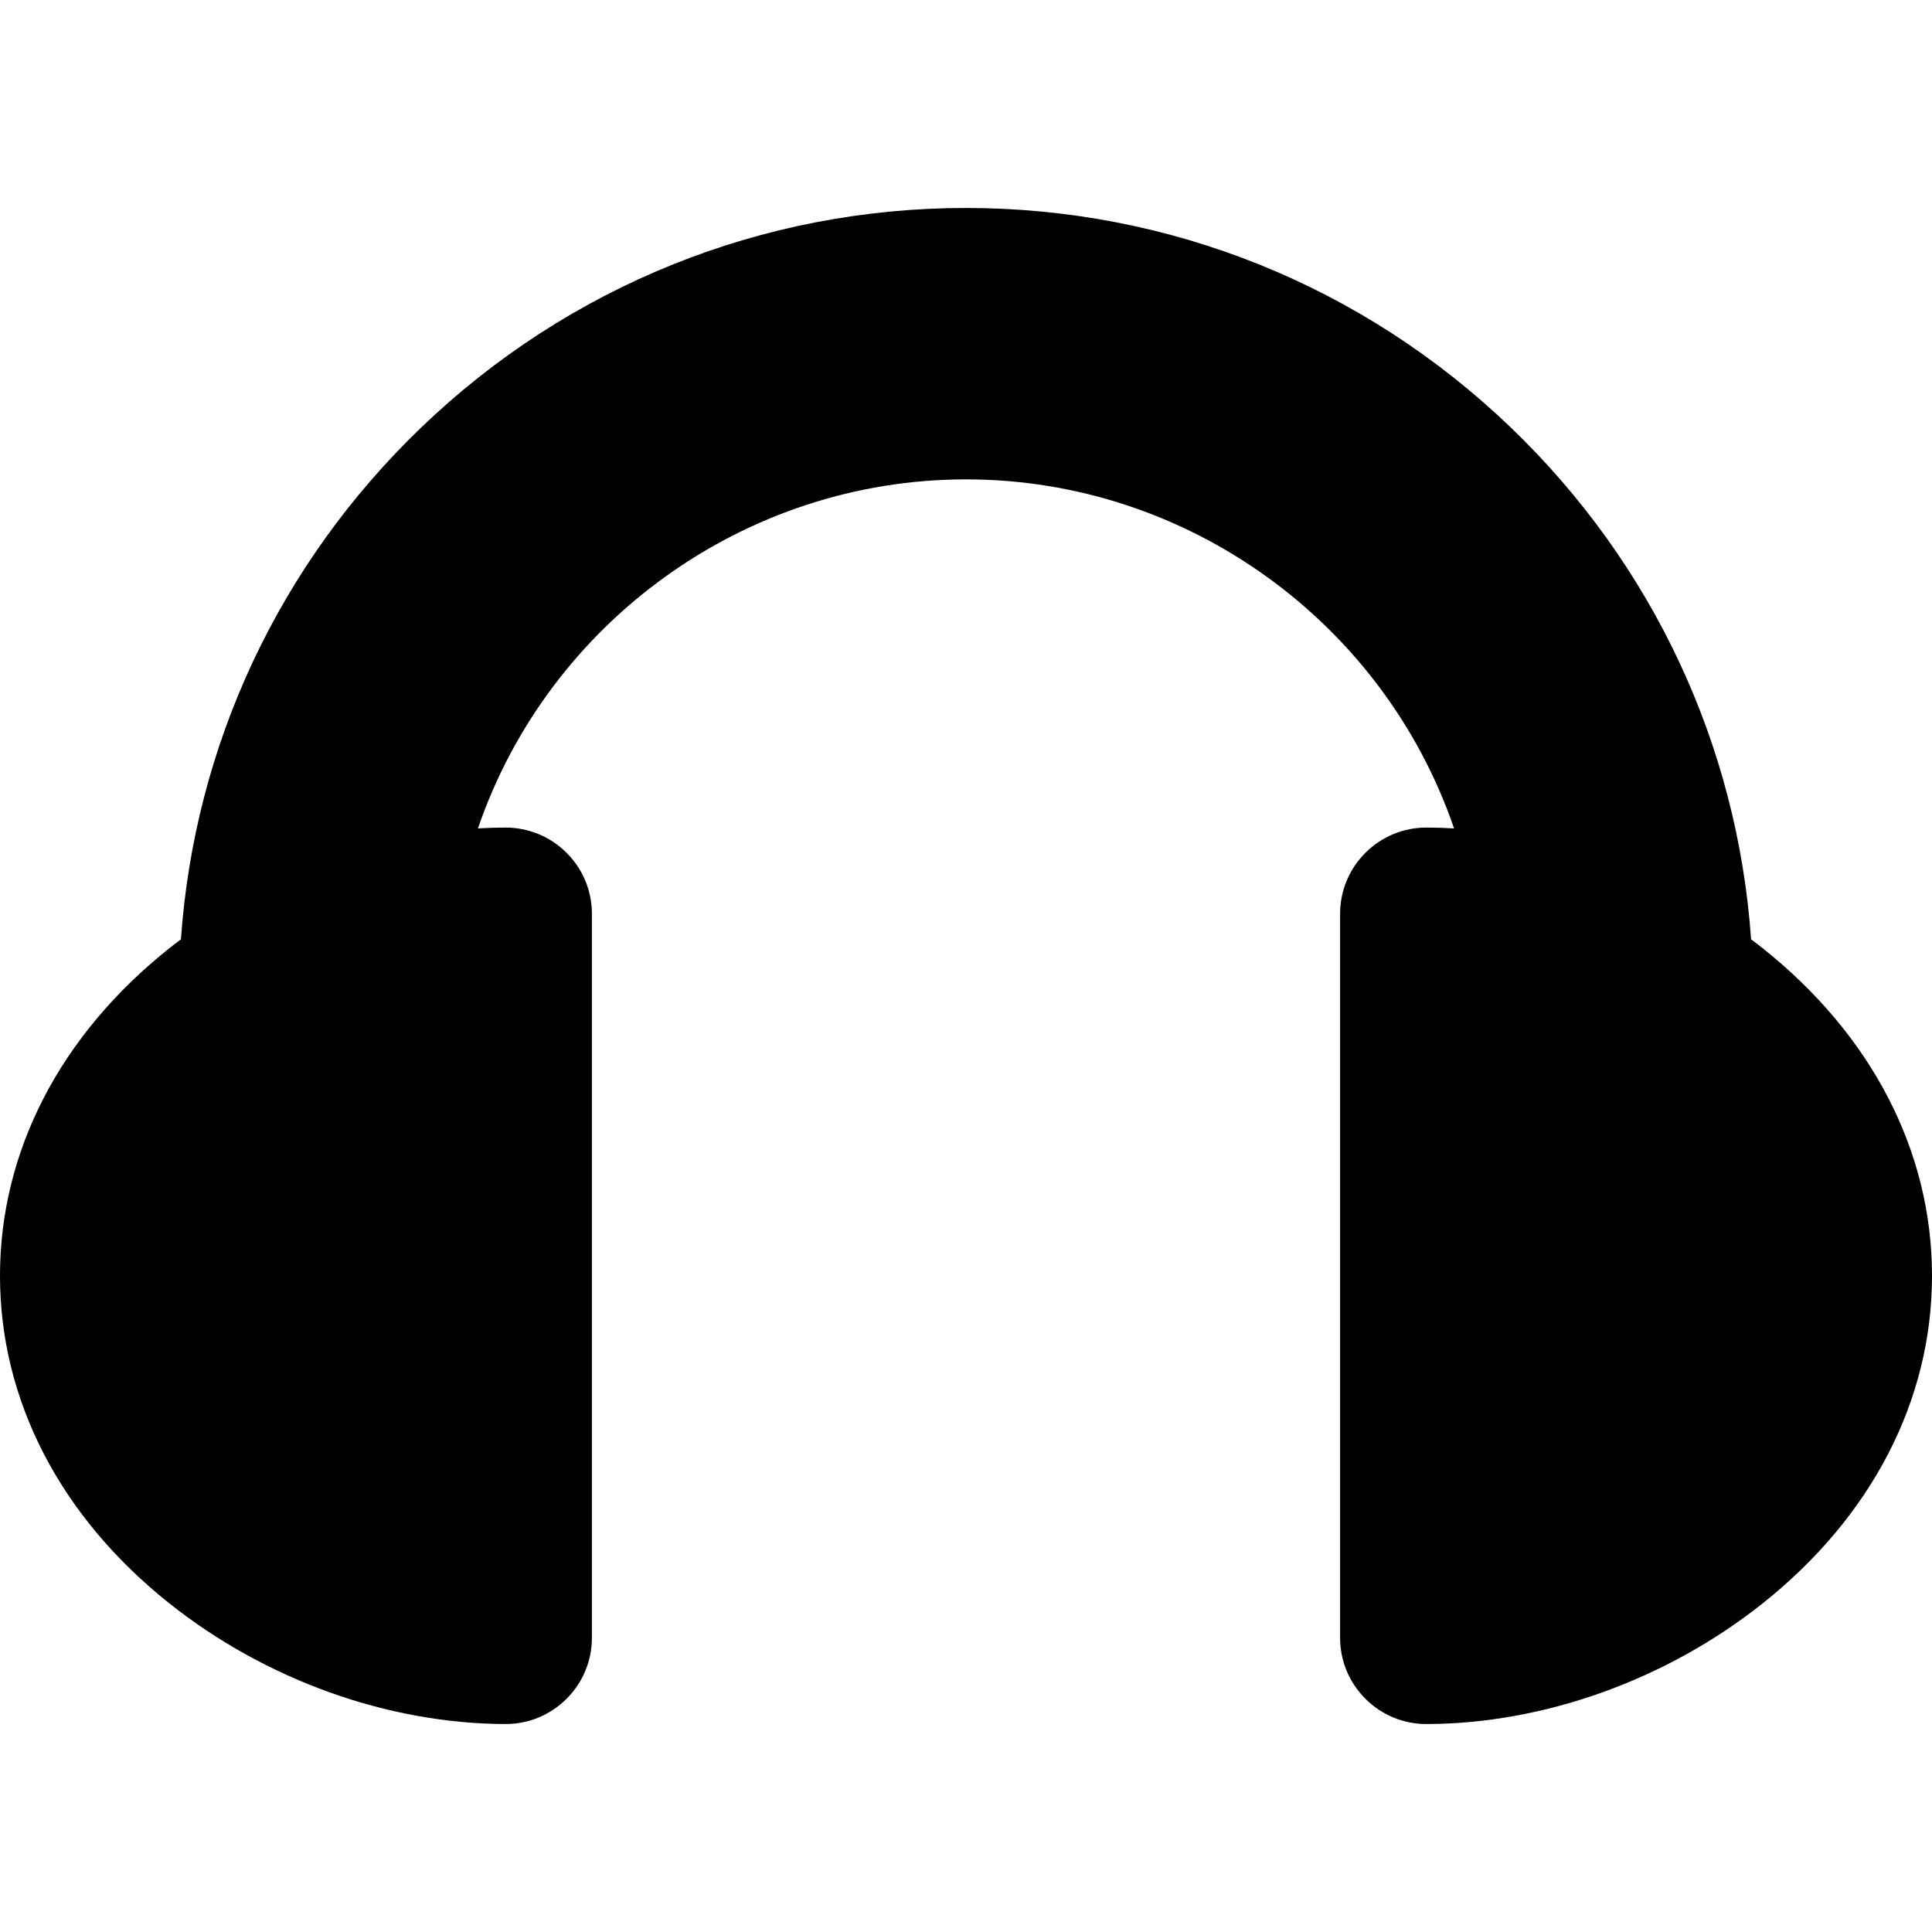
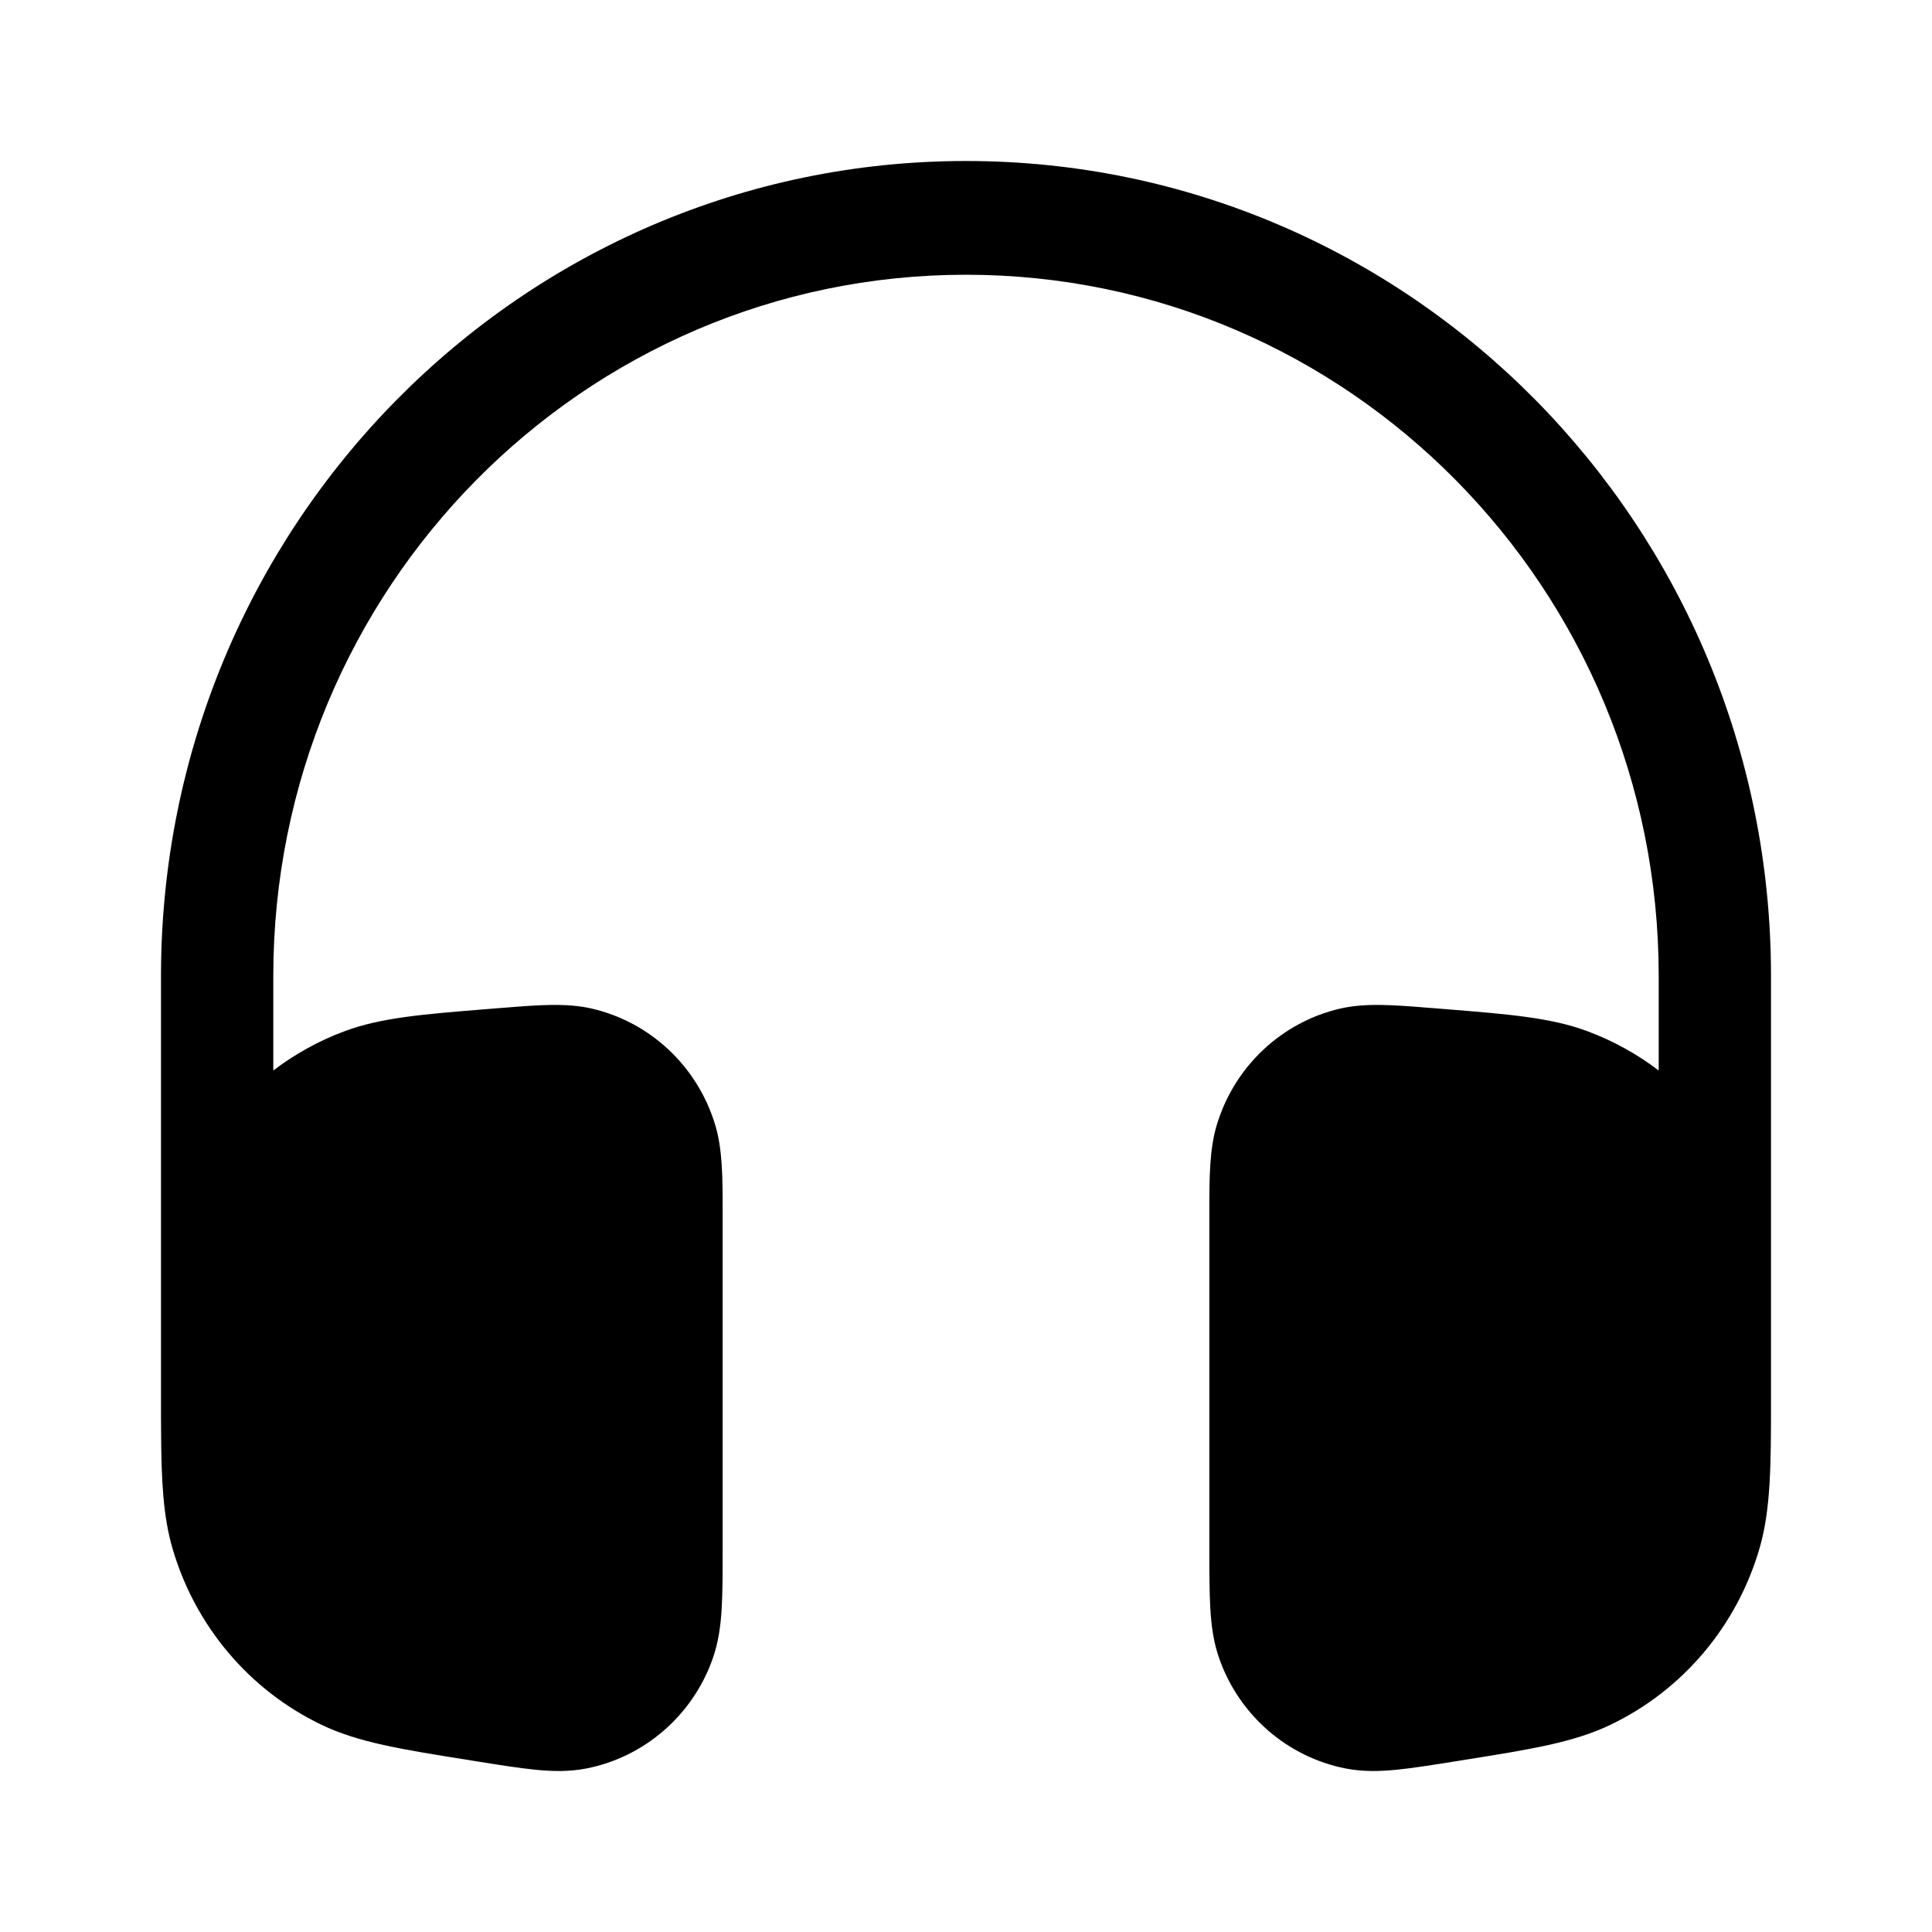
- <svg xmlns="http://www.w3.org/2000/svg" fill="#000000" version="1.1" id="Capa_1" width="800px" height="800px" viewBox="0 0 400 400" xml:space="preserve">
-   <g>
-     <g>
-       <path d="M364.992,196.363c-0.784-0.625-1.599-1.251-2.449-1.886c-2.827-40.258-20.361-77.712-49.682-105.904    C282.334,59.221,242.253,43.057,200,43.057S117.666,59.222,87.139,88.573c-29.321,28.192-46.855,65.646-49.682,105.905    c-0.852,0.636-1.666,1.263-2.449,1.886C12.432,214.342,0,238.412,0,264.141c0,25.729,12.432,49.798,35.007,67.775    c19.897,15.846,45.273,24.969,69.663,25.026c4.768,0,9.252-1.854,12.626-5.223c3.388-3.377,5.252-7.873,5.252-12.657V189.217    c0-4.783-1.864-9.278-5.253-12.66c-3.375-3.365-7.866-5.219-12.669-5.219c-1.875,0.004-3.769,0.064-5.676,0.179    c14.572-42.573,55.133-72.269,101.05-72.269s86.479,29.696,101.05,72.27c-1.919-0.116-3.827-0.176-5.719-0.18    c-4.77,0-9.251,1.854-12.628,5.222c-3.386,3.379-5.251,7.875-5.251,12.657v149.848c0,4.783,1.866,9.279,5.253,12.658    c3.375,3.367,7.859,5.221,12.626,5.221h0.043c24.346-0.059,49.721-9.182,69.619-25.024C387.568,313.938,400,289.867,400,264.141    C400,238.412,387.568,214.342,364.992,196.363z" />
-     </g>
+ <svg xmlns="http://www.w3.org/2000/svg" width="800px" height="800px" viewBox="0 0 24 24" fill="none">
+   <g id="SVGRepo_bgCarrier" stroke-width="0" />
+   <g id="SVGRepo_tracerCarrier" stroke-linecap="round" stroke-linejoin="round" />
+   <g id="SVGRepo_iconCarrier">
+     <path d="M2 12.124C2 6.533 6.477 2 12 2C17.523 2 22 6.533 22 12.124L22 17.367C22 18.184 22 18.745 21.857 19.236C21.576 20.198 20.905 20.994 20.01 21.424C19.552 21.645 19.006 21.732 18.209 21.859L18.079 21.88C17.795 21.925 17.553 21.964 17.352 21.984C17.143 22.005 16.93 22.011 16.712 21.968C15.994 21.825 15.402 21.313 15.151 20.617C15.074 20.406 15.047 20.192 15.035 19.979C15.023 19.775 15.023 19.527 15.023 19.236L15.023 15.064C15.023 14.639 15.022 14.273 15.12 13.959C15.342 13.242 15.924 12.697 16.648 12.529C16.964 12.456 17.325 12.485 17.744 12.519L17.837 12.526L17.947 12.535C18.73 12.598 19.266 12.64 19.722 12.811C20.041 12.93 20.338 13.095 20.605 13.298V12.124C20.605 7.313 16.752 3.413 12 3.413C7.248 3.413 3.395 7.313 3.395 12.124V13.298C3.662 13.095 3.958 12.93 4.278 12.811C4.733 12.64 5.27 12.598 6.053 12.535L6.163 12.526L6.256 12.519C6.675 12.485 7.036 12.456 7.352 12.529C8.076 12.697 8.658 13.242 8.88 13.959C8.978 14.273 8.977 14.639 8.977 15.064L8.977 19.236C8.977 19.527 8.977 19.775 8.965 19.979C8.953 20.192 8.925 20.406 8.849 20.617C8.598 21.313 8.006 21.825 7.288 21.968C7.07 22.011 6.857 22.005 6.648 21.984C6.447 21.964 6.204 21.925 5.921 21.88L5.791 21.859C4.994 21.732 4.447 21.645 3.99 21.424C3.095 20.994 2.424 20.198 2.143 19.236C2.025 18.831 2.004 18.379 2.001 17.775L2 17.58V12.124Z" fill="#000000" />
  </g>
</svg>
